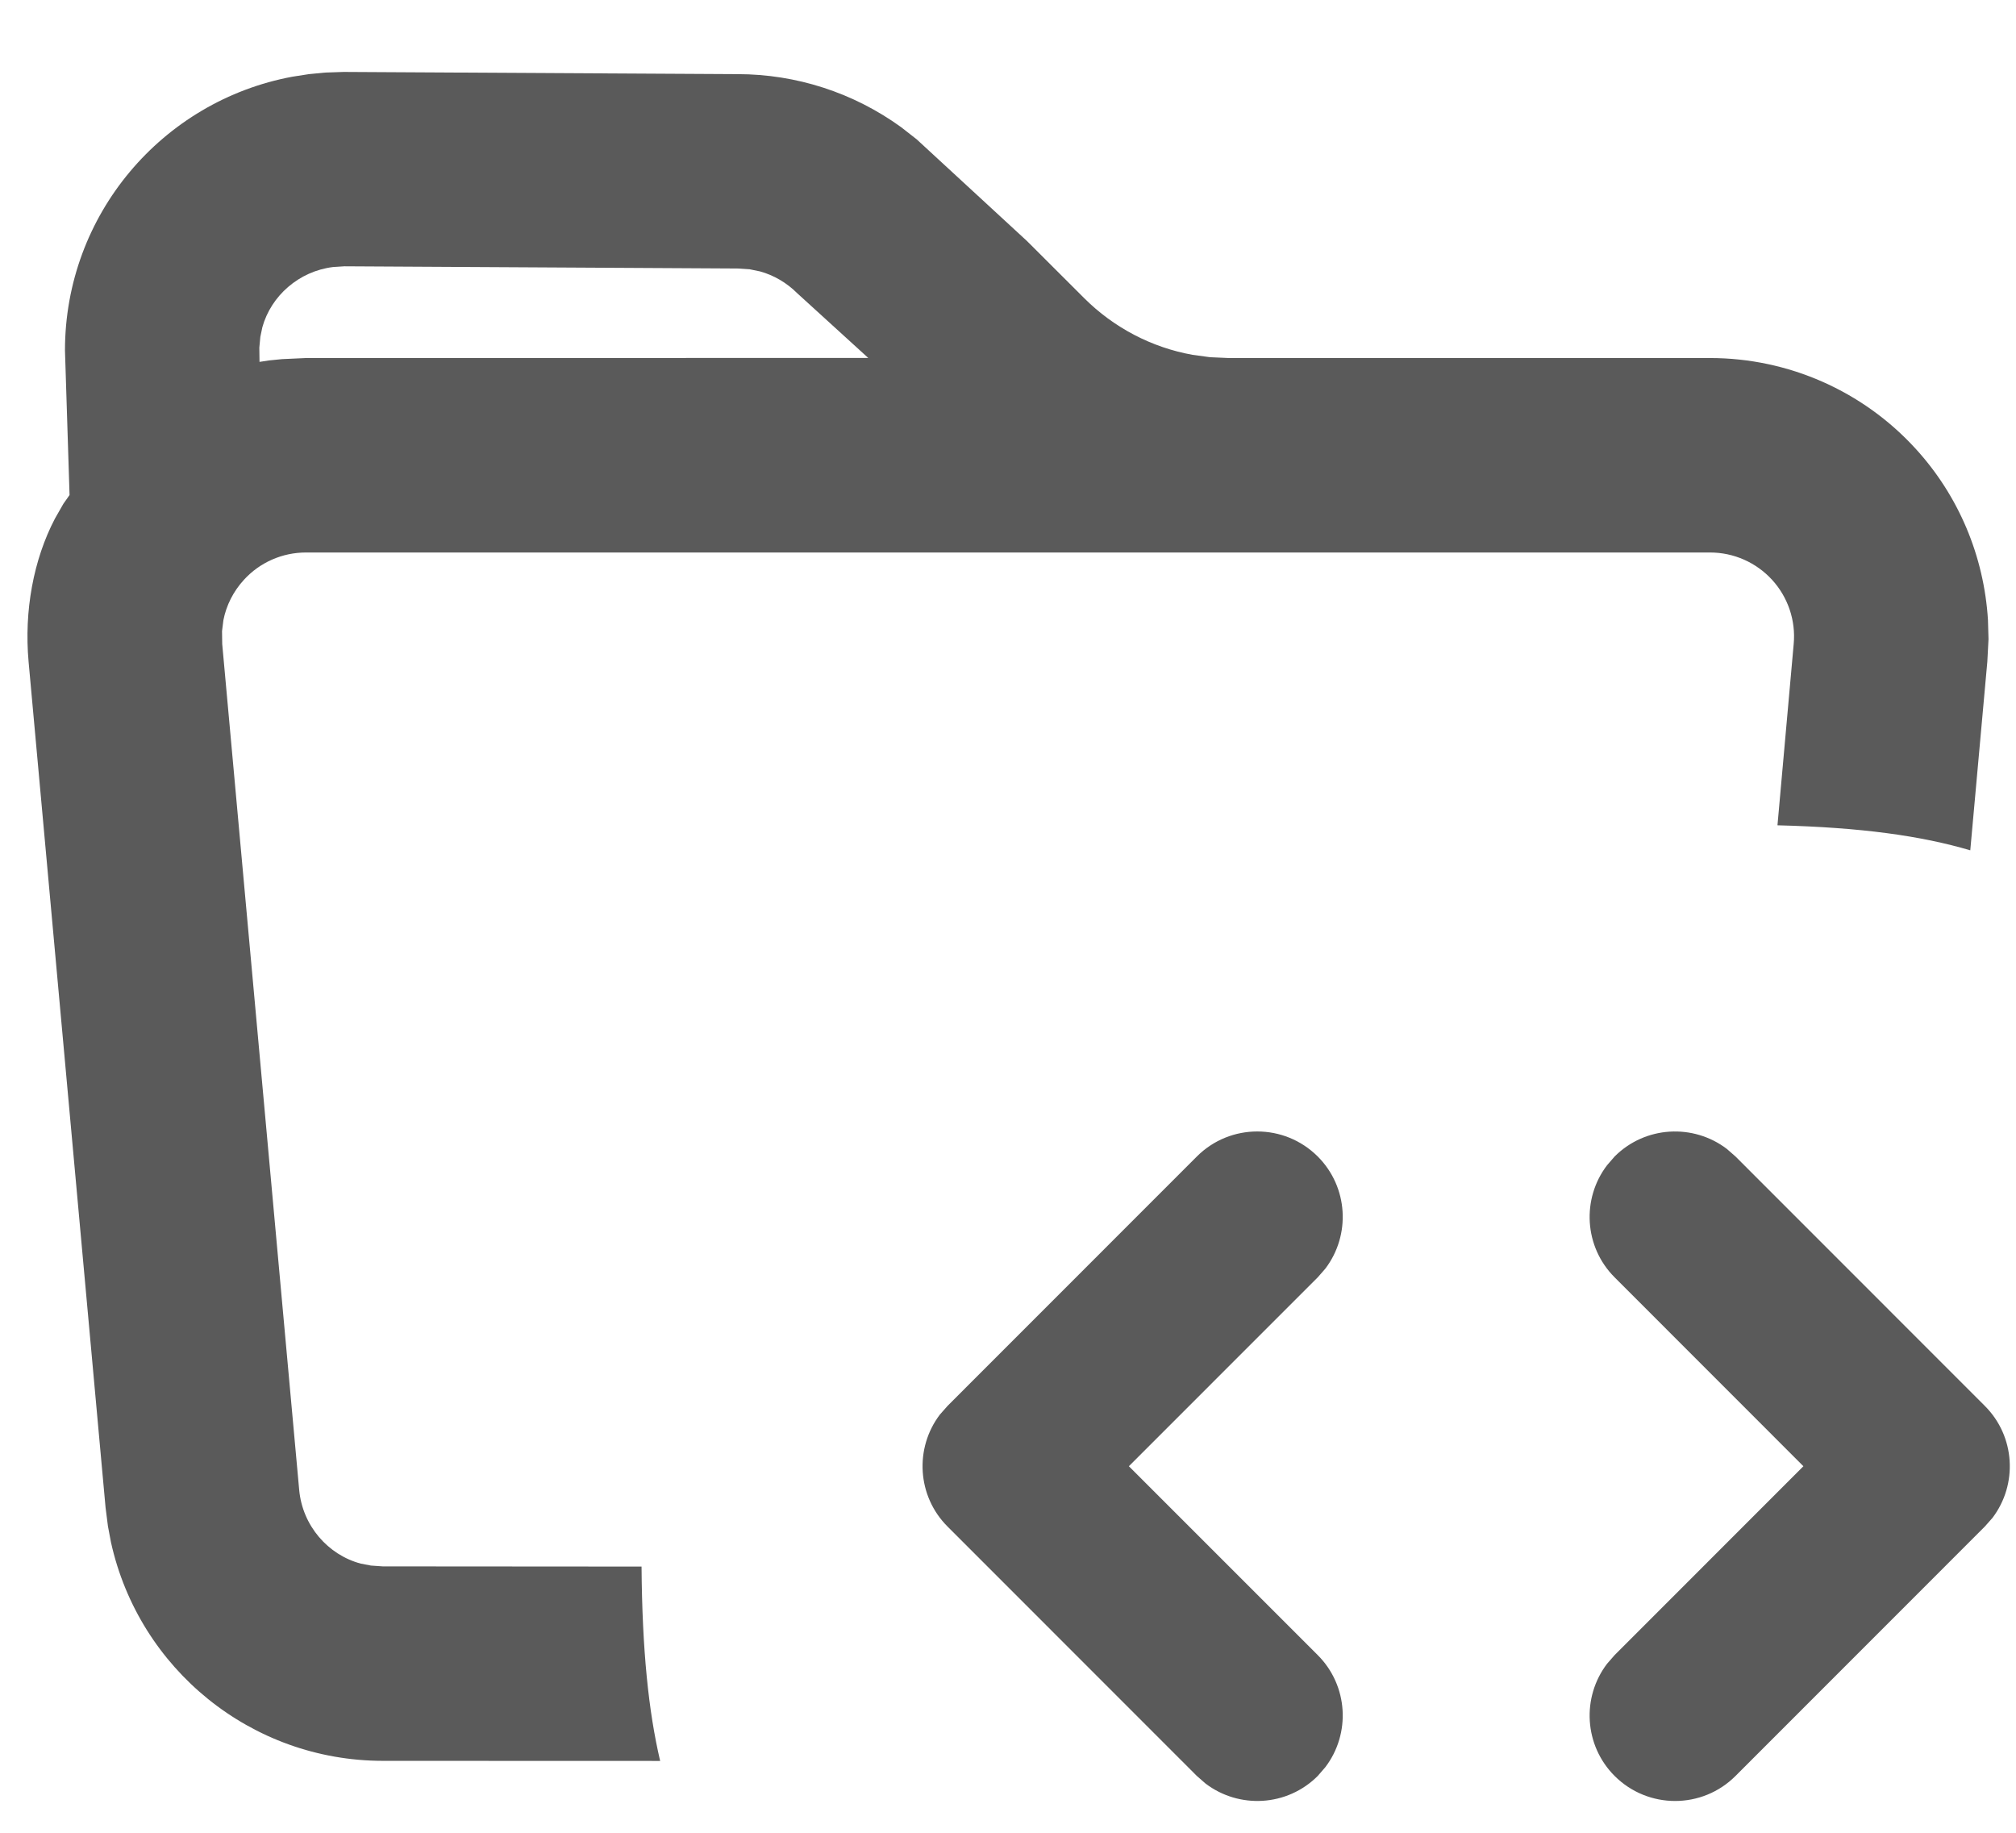
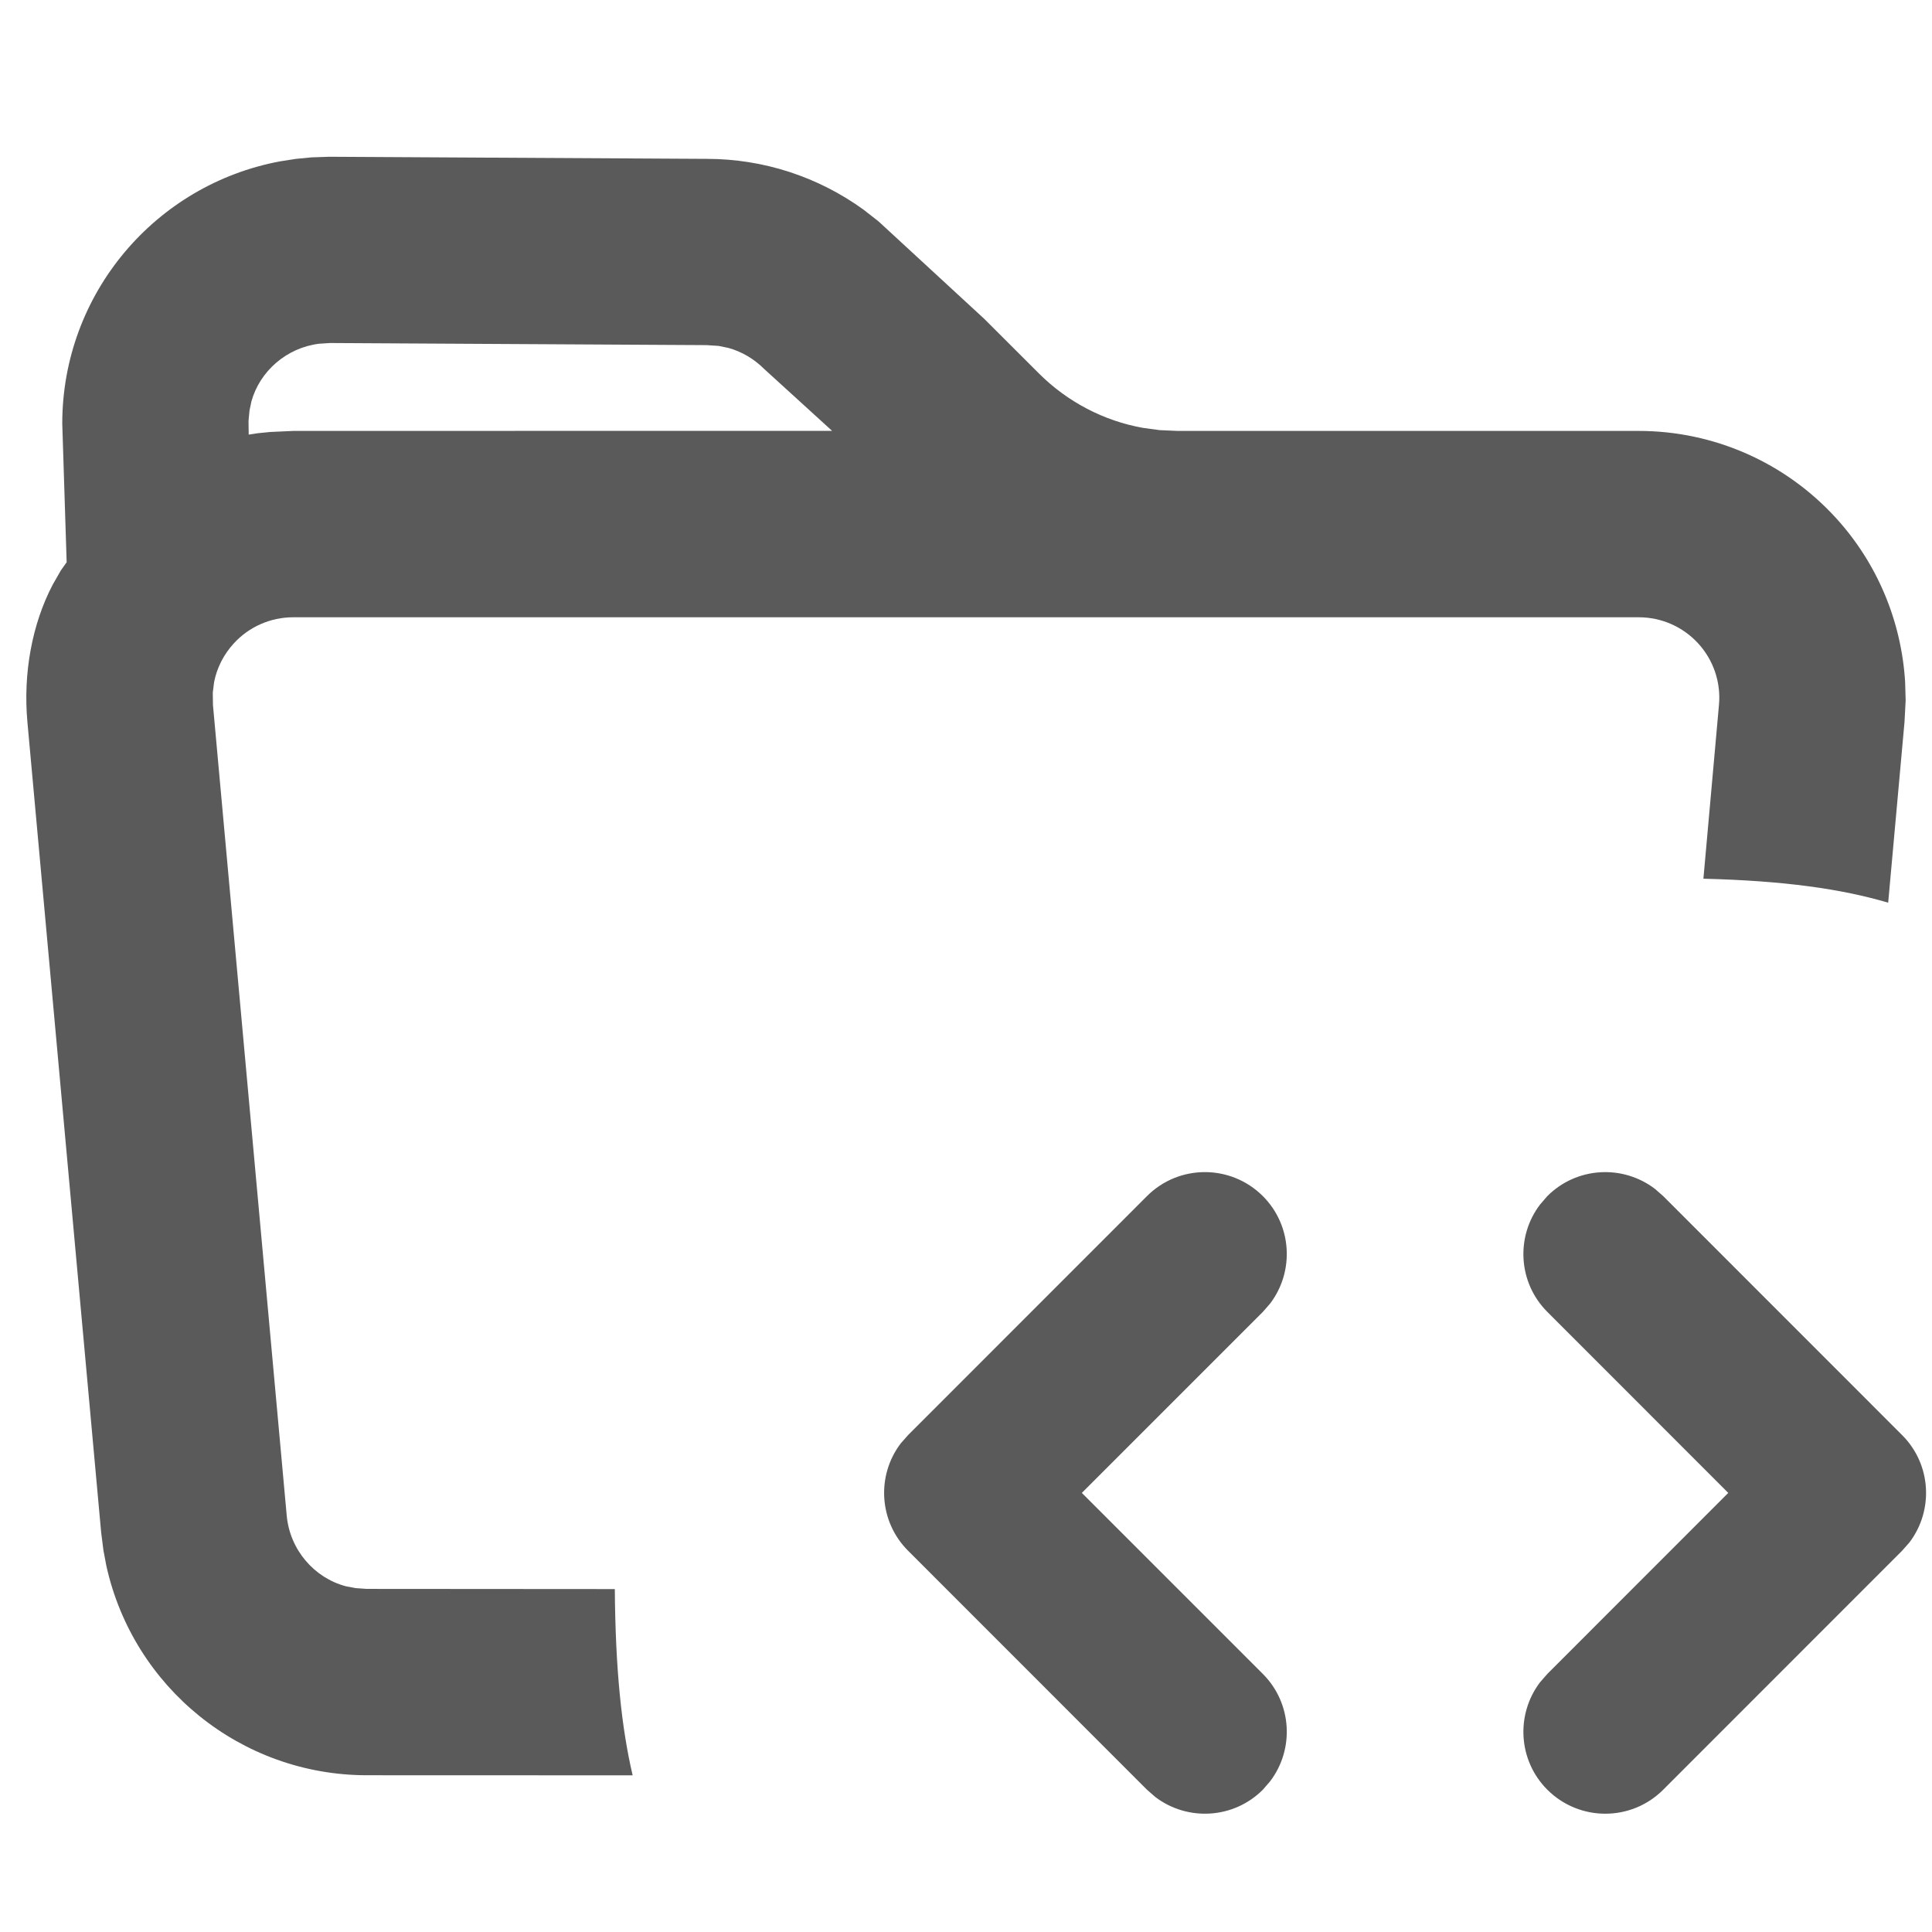
- <svg xmlns="http://www.w3.org/2000/svg" width="22" height="20" viewBox="0 0 22 20">
-   <path fill="#5A5A5A" d="M28.844,23.537 L28.939,23.62 L31.659,26.341 C31.993,26.674 32.021,27.198 31.743,27.564 L31.659,27.659 L28.939,30.38 C28.575,30.744 27.985,30.744 27.62,30.38 C27.286,30.046 27.259,29.522 27.537,29.156 L27.62,29.061 L29.68,27 L27.62,24.939 C27.286,24.605 27.259,24.081 27.537,23.716 L27.62,23.62 C27.954,23.286 28.478,23.259 28.844,23.537 Z M24.38,23.62 C24.714,23.954 24.741,24.478 24.463,24.844 L24.38,24.939 L22.319,27 L24.38,29.061 C24.714,29.395 24.741,29.919 24.463,30.284 L24.38,30.38 C24.046,30.714 23.522,30.741 23.156,30.463 L23.061,30.38 L20.341,27.659 C20.007,27.326 19.979,26.802 20.257,26.436 L20.341,26.341 L23.061,23.62 C23.425,23.256 24.015,23.256 24.38,23.62 Z M13.75,11.785 L18.049,11.809 C18.691,11.809 19.315,12.012 19.834,12.388 L20.003,12.52 L21.207,13.63 L21.83,14.252 C22.155,14.577 22.571,14.793 23.014,14.872 L23.205,14.898 L23.41,14.907 L28.661,14.907 C29.515,14.907 30.329,15.266 30.905,15.897 C31.375,16.411 31.651,17.069 31.694,17.765 L31.7,17.975 L31.687,18.221 L31.501,20.279 C30.965,20.121 30.314,20.029 29.397,20.006 L29.574,18.028 C29.598,17.772 29.512,17.517 29.338,17.327 C29.164,17.137 28.919,17.029 28.661,17.029 L13.339,17.029 C13.081,17.029 12.835,17.137 12.662,17.327 C12.546,17.453 12.469,17.608 12.438,17.767 L12.423,17.887 L12.425,18.028 L13.265,27.259 C13.301,27.649 13.579,27.968 13.938,28.063 L14.048,28.084 L14.177,28.093 L17.001,28.095 C17.008,29.008 17.077,29.673 17.204,30.216 L14.177,30.215 C12.744,30.214 11.517,29.214 11.211,27.83 L11.178,27.655 L11.152,27.451 L10.312,18.221 C10.262,17.667 10.365,17.108 10.599,16.66 L10.692,16.497 L10.759,16.402 L10.709,14.824 C10.709,13.344 11.77,12.101 13.191,11.837 L13.371,11.809 L13.547,11.792 L13.75,11.785 Z M13.758,13.906 L13.634,13.914 C13.262,13.96 12.958,14.228 12.863,14.571 L12.841,14.676 L12.83,14.794 L12.832,14.949 L12.937,14.933 L13.077,14.919 L13.339,14.907 L19.475,14.906 L18.699,14.199 C18.585,14.085 18.443,14.003 18.295,13.962 L18.183,13.939 L18.047,13.93 L13.758,13.906 Z" transform="translate(-10 -11)" />
+ <svg xmlns="http://www.w3.org/2000/svg" width="22" height="22" viewBox="0 0 22 22">
+   <svg x="0" y="1" width="22" height="20" viewBox="0 0 22 20">
+     <path fill="#5A5A5A" d="M28.844,23.537 L28.939,23.62 L31.659,26.341 C31.993,26.674 32.021,27.198 31.743,27.564 L31.659,27.659 L28.939,30.38 C28.575,30.744 27.985,30.744 27.62,30.38 C27.286,30.046 27.259,29.522 27.537,29.156 L27.62,29.061 L29.68,27 L27.62,24.939 C27.286,24.605 27.259,24.081 27.537,23.716 L27.62,23.62 C27.954,23.286 28.478,23.259 28.844,23.537 Z M24.38,23.62 C24.714,23.954 24.741,24.478 24.463,24.844 L24.38,24.939 L22.319,27 L24.38,29.061 C24.714,29.395 24.741,29.919 24.463,30.284 L24.38,30.38 C24.046,30.714 23.522,30.741 23.156,30.463 L23.061,30.38 L20.341,27.659 C20.007,27.326 19.979,26.802 20.257,26.436 L20.341,26.341 L23.061,23.62 C23.425,23.256 24.015,23.256 24.38,23.62 Z M13.75,11.785 L18.049,11.809 C18.691,11.809 19.315,12.012 19.834,12.388 L20.003,12.52 L21.207,13.63 L21.83,14.252 C22.155,14.577 22.571,14.793 23.014,14.872 L23.205,14.898 L23.41,14.907 L28.661,14.907 C29.515,14.907 30.329,15.266 30.905,15.897 C31.375,16.411 31.651,17.069 31.694,17.765 L31.7,17.975 L31.687,18.221 L31.501,20.279 C30.965,20.121 30.314,20.029 29.397,20.006 L29.574,18.028 C29.598,17.772 29.512,17.517 29.338,17.327 C29.164,17.137 28.919,17.029 28.661,17.029 L13.339,17.029 C13.081,17.029 12.835,17.137 12.662,17.327 C12.546,17.453 12.469,17.608 12.438,17.767 L12.423,17.887 L12.425,18.028 L13.265,27.259 C13.301,27.649 13.579,27.968 13.938,28.063 L14.048,28.084 L14.177,28.093 L17.001,28.095 C17.008,29.008 17.077,29.673 17.204,30.216 L14.177,30.215 C12.744,30.214 11.517,29.214 11.211,27.83 L11.178,27.655 L11.152,27.451 L10.312,18.221 C10.262,17.667 10.365,17.108 10.599,16.66 L10.692,16.497 L10.759,16.402 L10.709,14.824 C10.709,13.344 11.77,12.101 13.191,11.837 L13.371,11.809 L13.547,11.792 L13.75,11.785 Z M13.758,13.906 L13.634,13.914 C13.262,13.96 12.958,14.228 12.863,14.571 L12.841,14.676 L12.83,14.794 L12.832,14.949 L12.937,14.933 L13.077,14.919 L13.339,14.907 L19.475,14.906 L18.699,14.199 C18.585,14.085 18.443,14.003 18.295,13.962 L18.183,13.939 L18.047,13.93 L13.758,13.906 Z" transform="translate(-10 -11)" />
+   </svg>
</svg>
